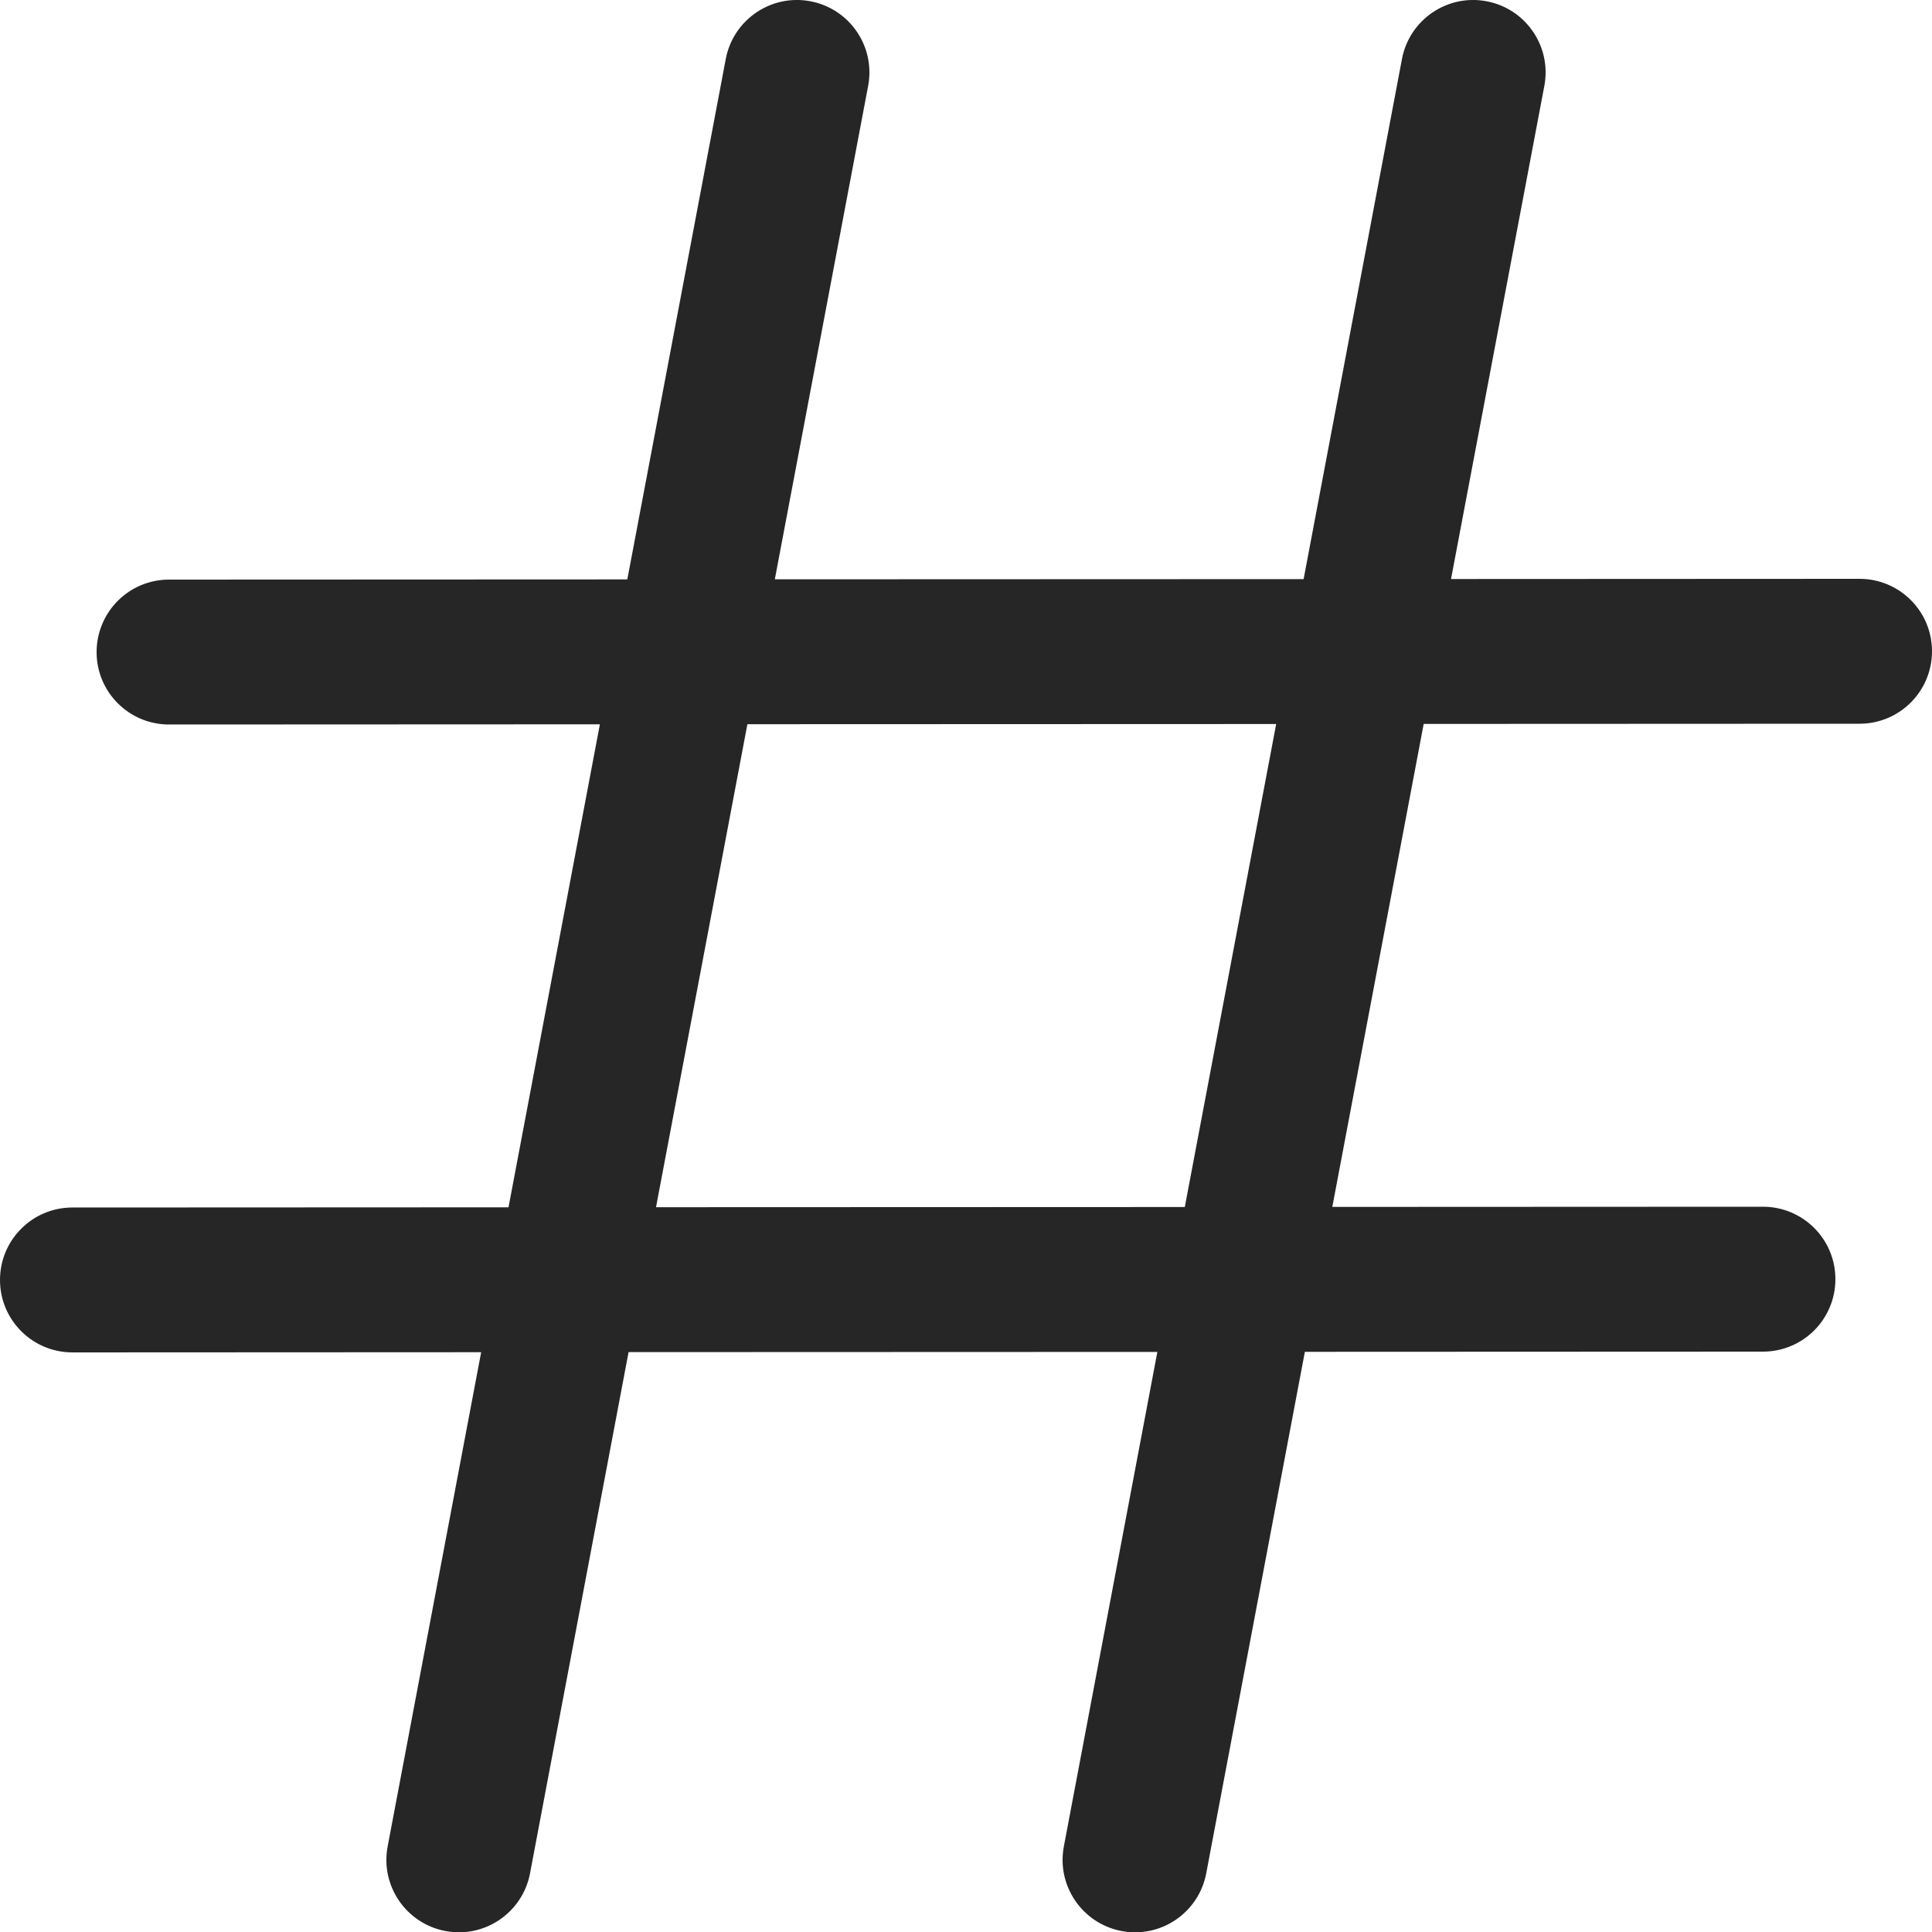
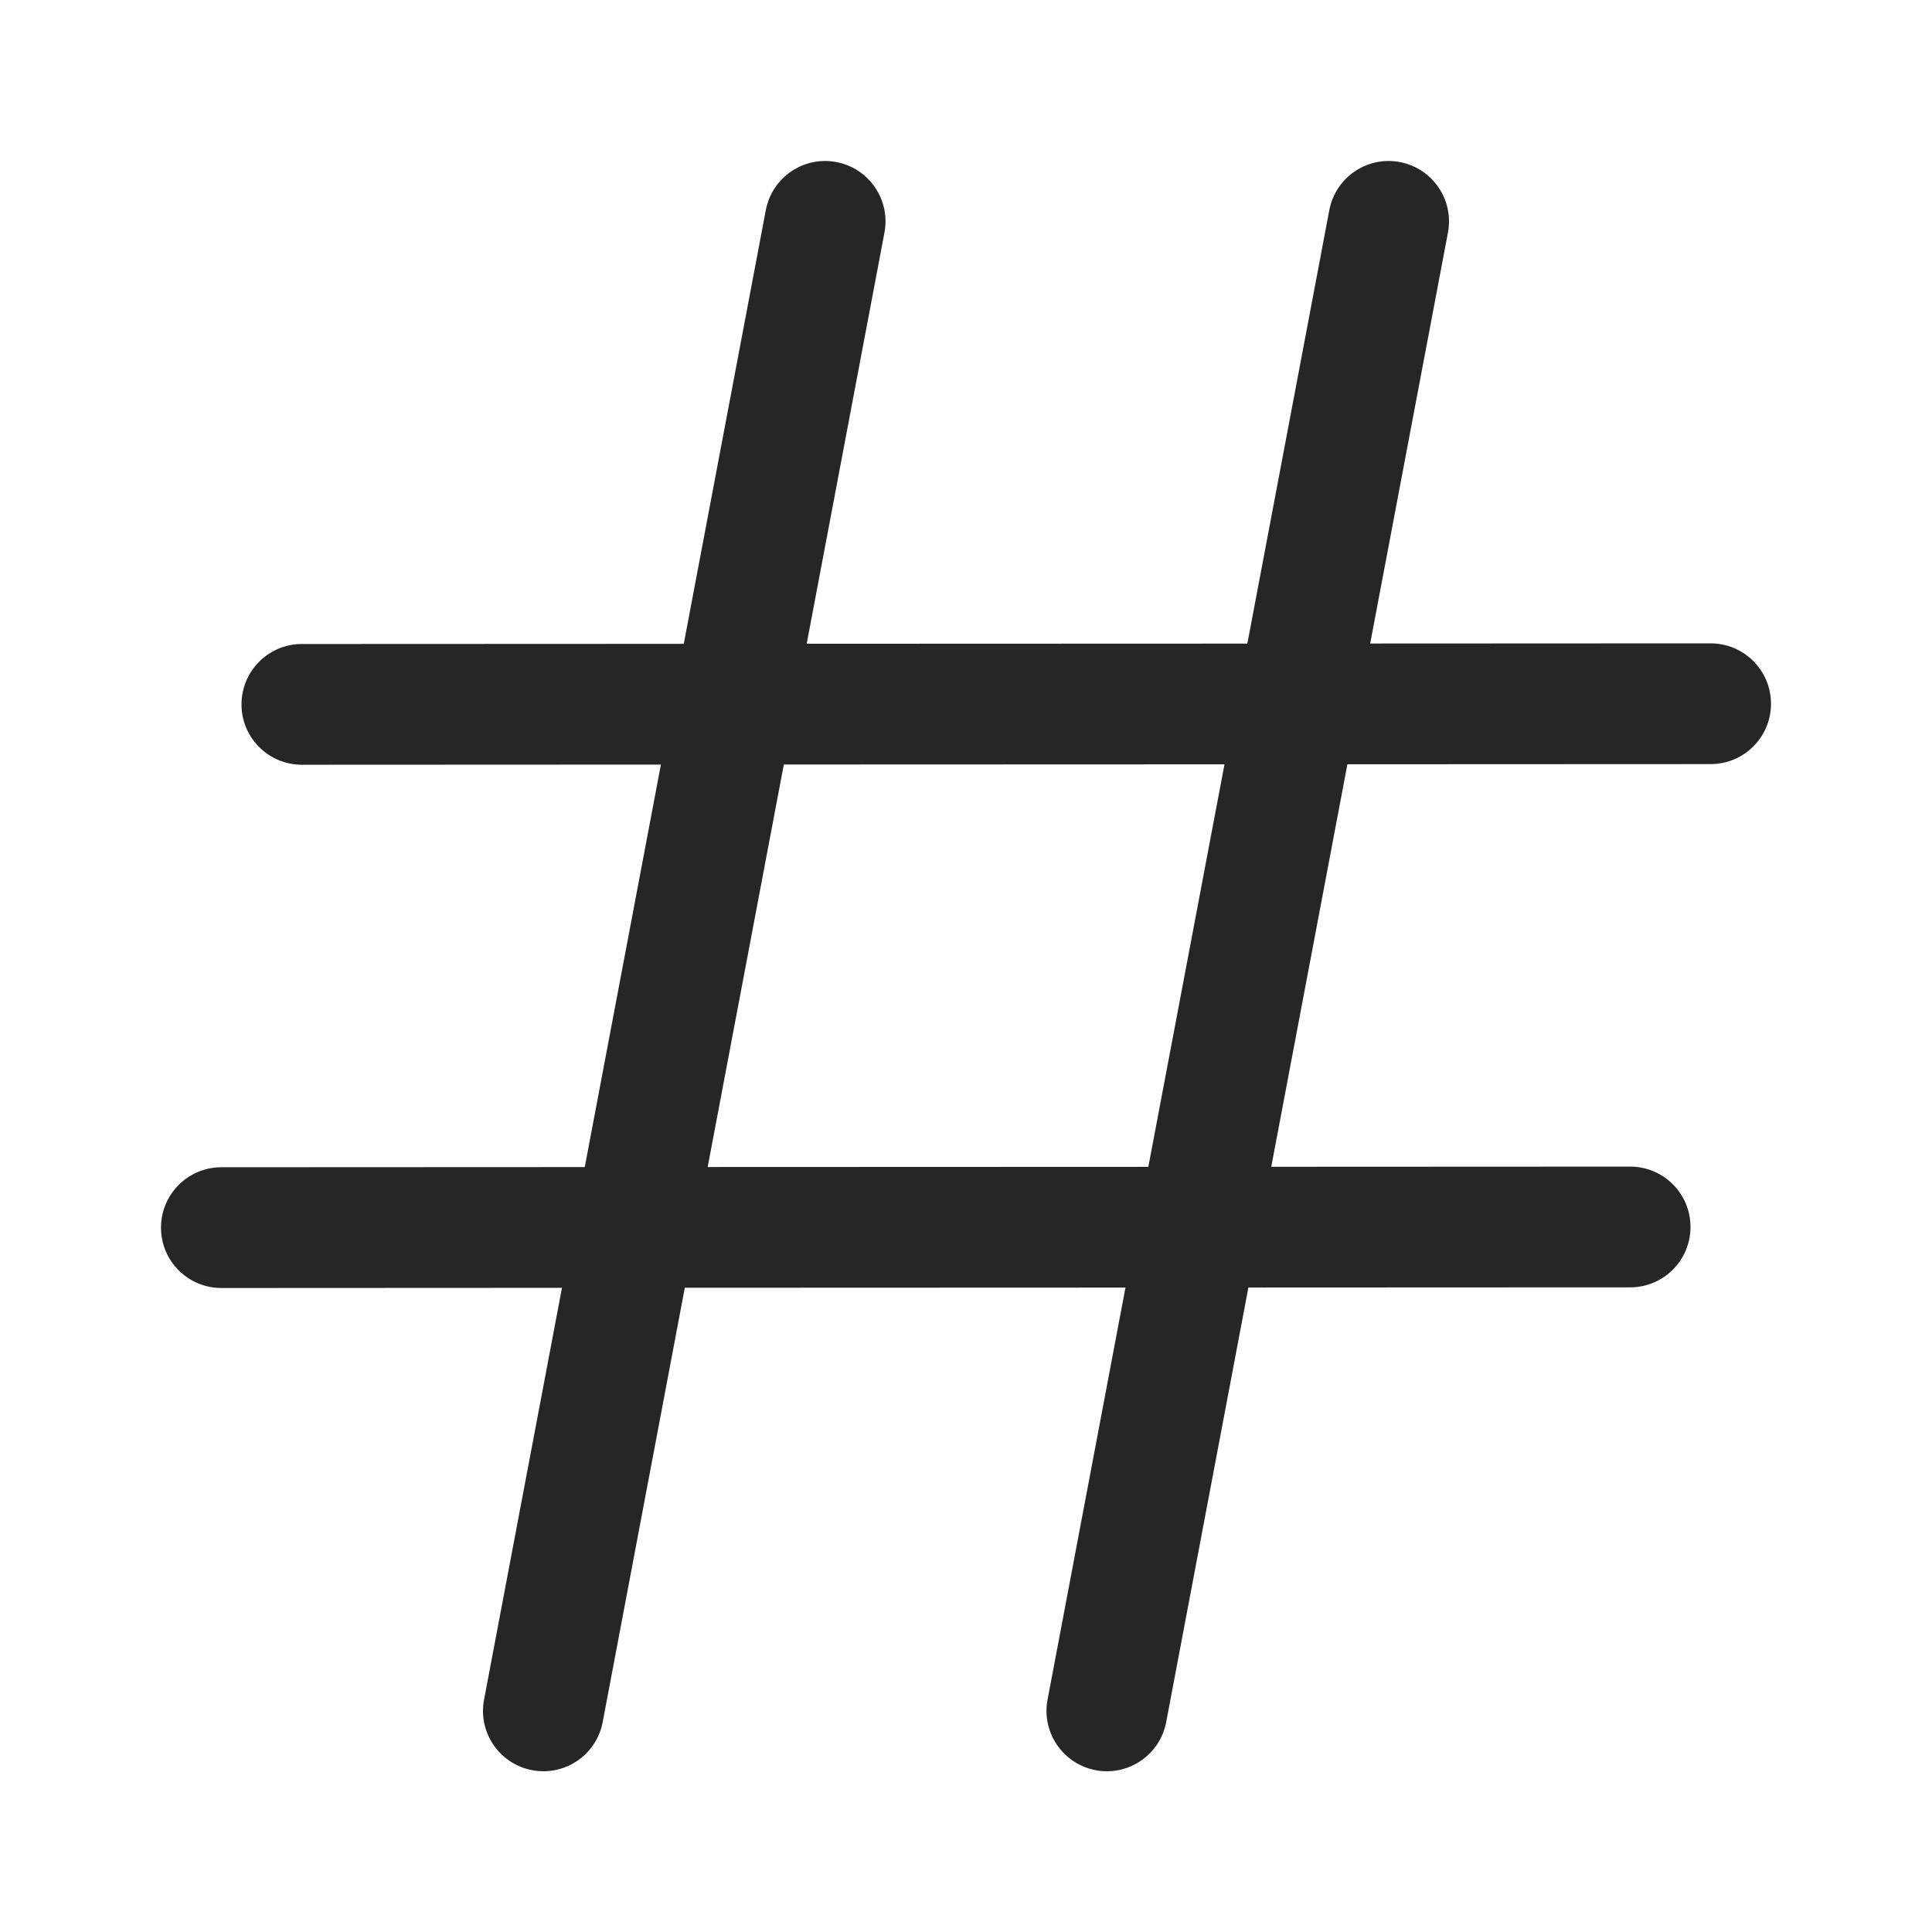
- <svg xmlns="http://www.w3.org/2000/svg" width="20" height="20" viewBox="0 0 20 20" fill="none">
-   <path d="M8.987 0.889C9.064 0.482 8.796 0.09 8.389 0.013C7.982 -0.064 7.59 0.204 7.513 0.611L6.494 5.998L1.75 6C1.335 6 1 6.336 1 6.751C1 7.165 1.336 7.5 1.75 7.5L6.21 7.498L5.264 12.498L0.75 12.5C0.335 12.5 -0 12.836 8.36311e-08 13.25C0 13.665 0.336 14 0.75 14L4.981 13.998L4.013 19.114C3.936 19.521 4.204 19.913 4.611 19.99C5.018 20.067 5.41 19.799 5.487 19.392L6.507 13.997L11.981 13.995L11.013 19.114C10.936 19.521 11.204 19.913 11.611 19.99C12.018 20.067 12.41 19.799 12.487 19.392L13.508 13.994L18.25 13.992C18.665 13.992 19 13.656 19 13.242C19 12.827 18.664 12.492 18.25 12.492L13.792 12.494L14.738 7.494L19.25 7.492C19.665 7.492 20 7.156 20 6.742C20 6.327 19.664 5.992 19.25 5.992L15.021 5.994L15.987 0.889C16.064 0.482 15.796 0.09 15.389 0.013C14.982 -0.064 14.59 0.204 14.513 0.611L13.495 5.995L8.021 5.997L8.987 0.889ZM7.737 7.497L13.211 7.495L12.265 12.495L6.791 12.497L7.737 7.497Z" fill="#262627" />
+ <svg xmlns="http://www.w3.org/2000/svg" width="24" height="24" viewBox="0 0 24 24" fill="none">
+   <path d="M10.987 2.889C11.064 2.482 10.796 2.09 10.389 2.013C9.982 1.936 9.59 2.204 9.513 2.611L8.494 7.998L3.75 8C3.335 8 3 8.336 3 8.751C3 9.165 3.336 9.5 3.75 9.5L8.21 9.498L7.264 14.498L2.75 14.5C2.335 14.5 2 14.836 2 15.25C2 15.665 2.336 16 2.75 16L6.981 15.998L6.013 21.114C5.936 21.521 6.204 21.913 6.611 21.99C7.018 22.067 7.41 21.799 7.487 21.392L8.507 15.997L13.981 15.995L13.013 21.114C12.936 21.521 13.204 21.913 13.611 21.99C14.018 22.067 14.41 21.799 14.487 21.392L15.508 15.994L20.25 15.992C20.665 15.992 21 15.656 21 15.242C21 14.827 20.664 14.492 20.25 14.492L15.792 14.494L16.738 9.494L21.25 9.492C21.665 9.492 22 9.156 22 8.742C22 8.328 21.664 7.992 21.25 7.992L17.021 7.994L17.987 2.889C18.064 2.482 17.796 2.09 17.389 2.013C16.982 1.936 16.59 2.204 16.513 2.611L15.495 7.995L10.021 7.997L10.987 2.889ZM9.737 9.497L15.211 9.495L14.265 14.495L8.791 14.497L9.737 9.497Z" fill="#262627" />
</svg>
